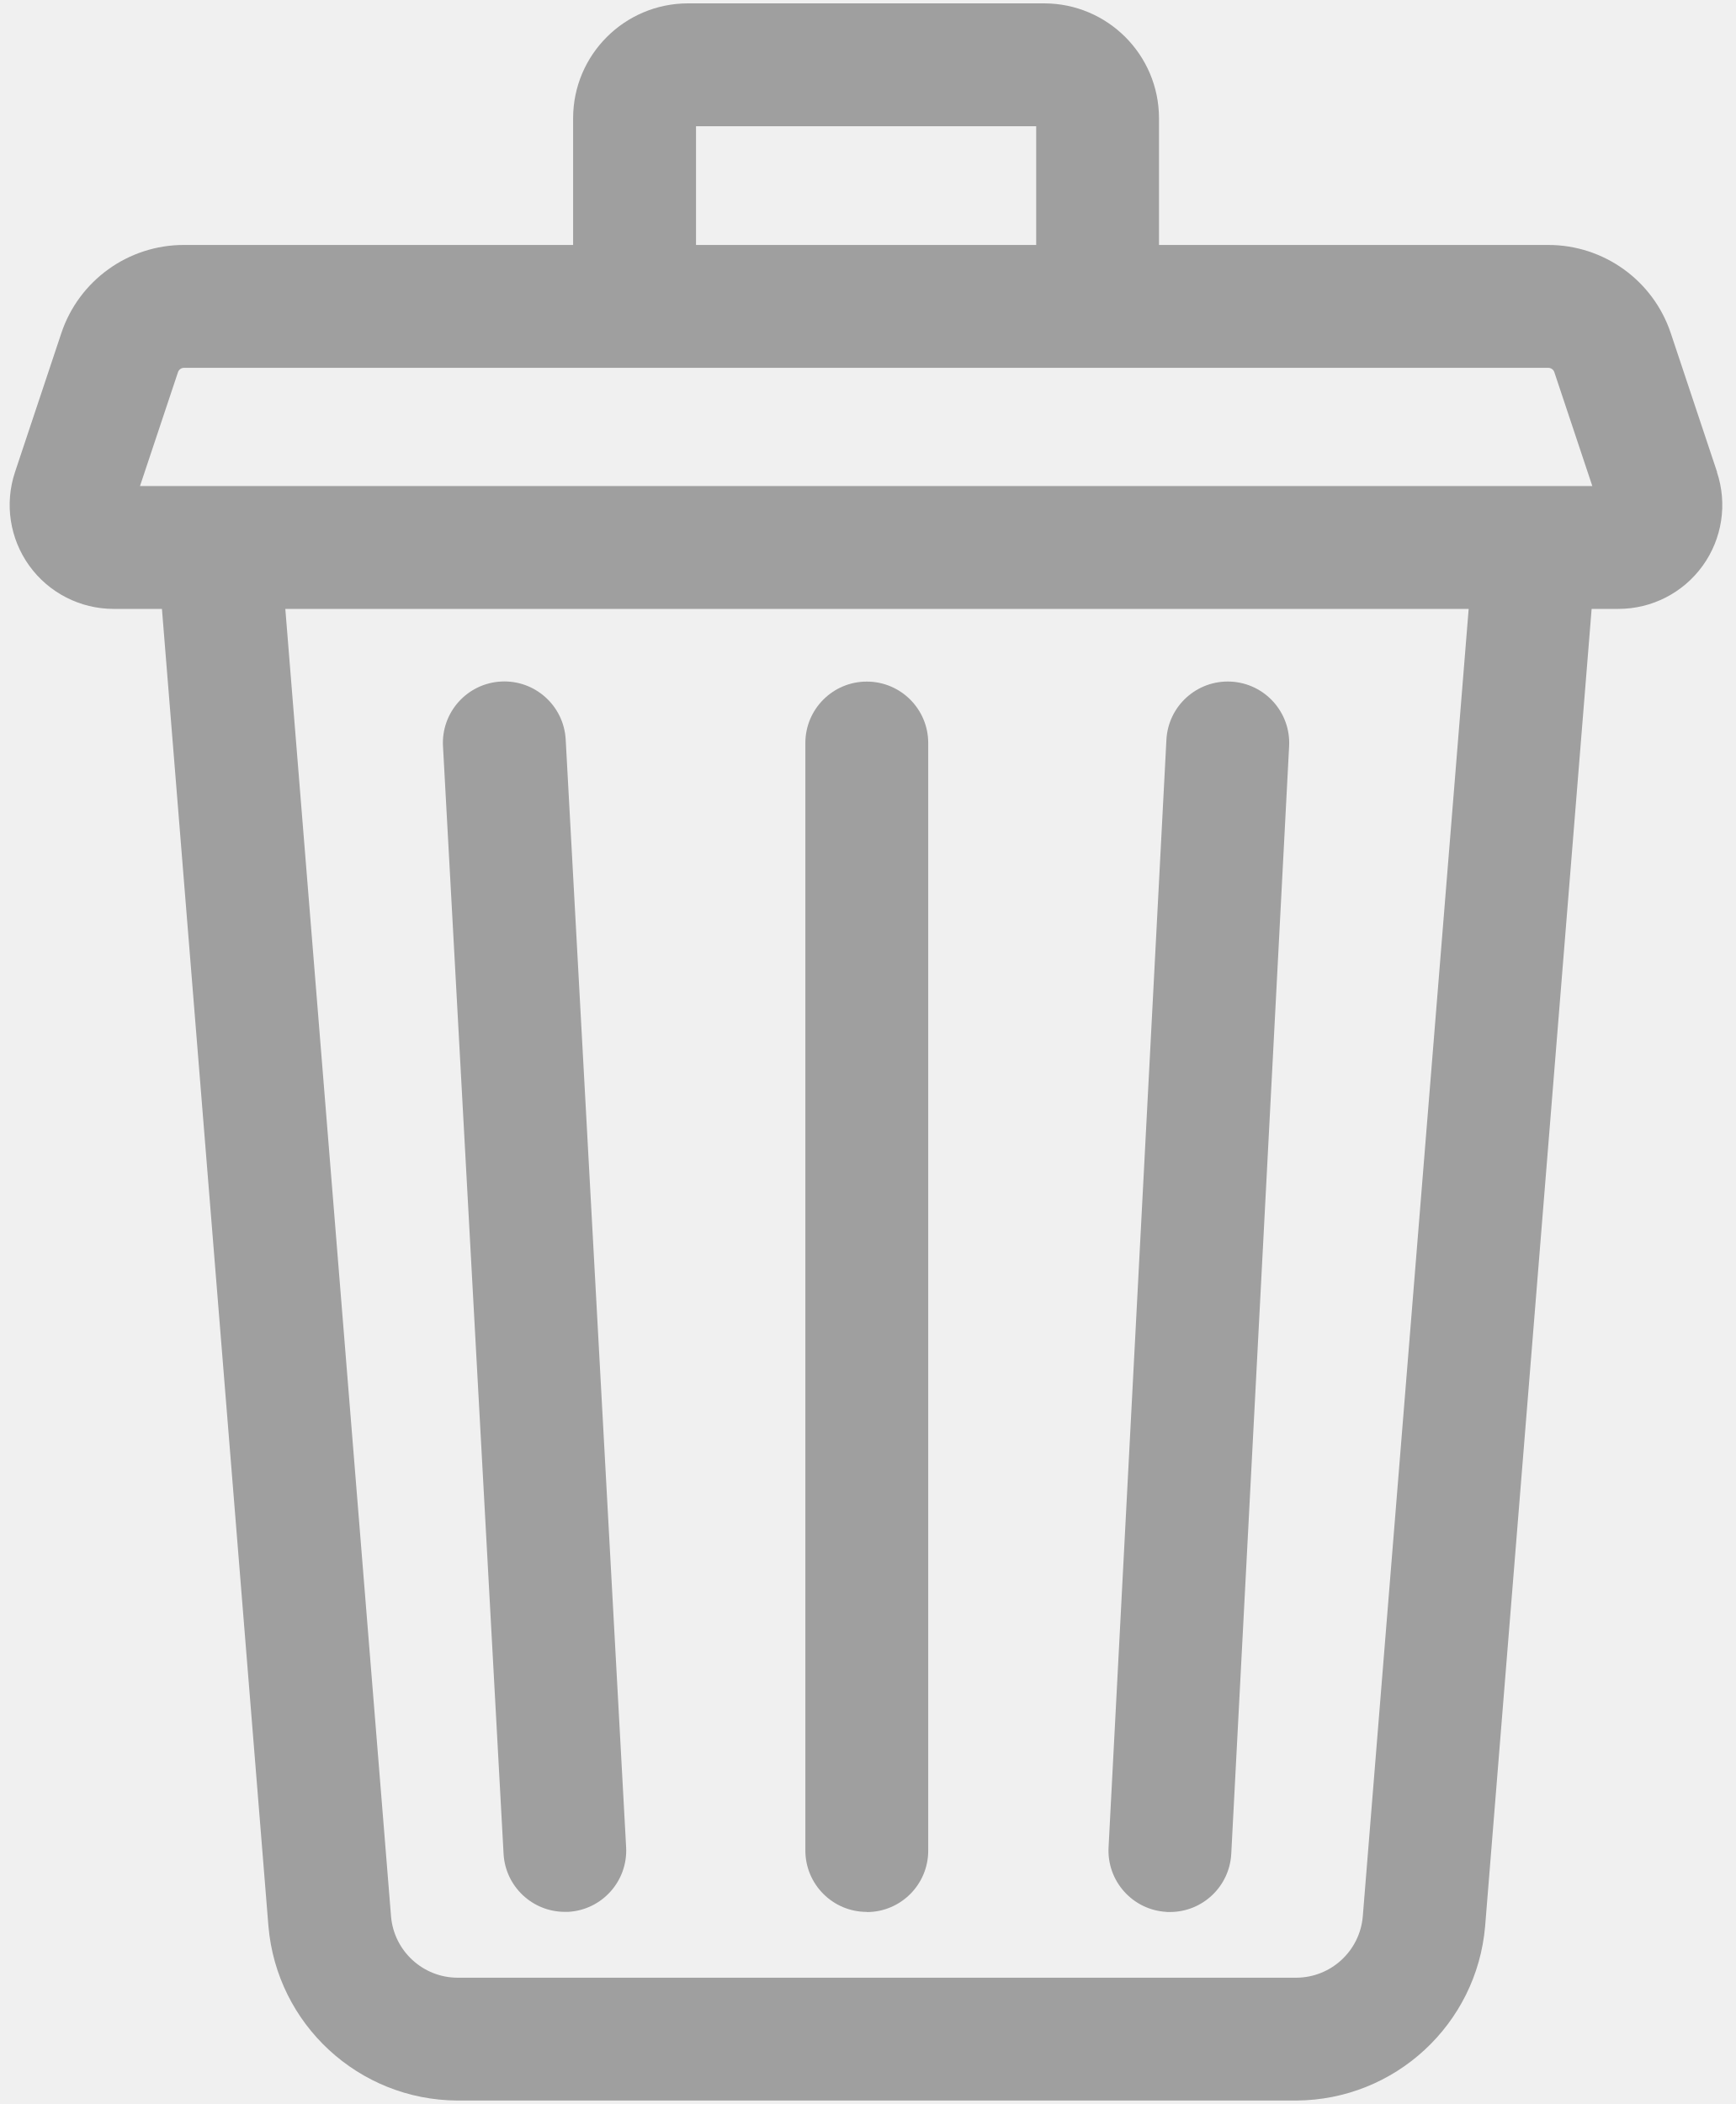
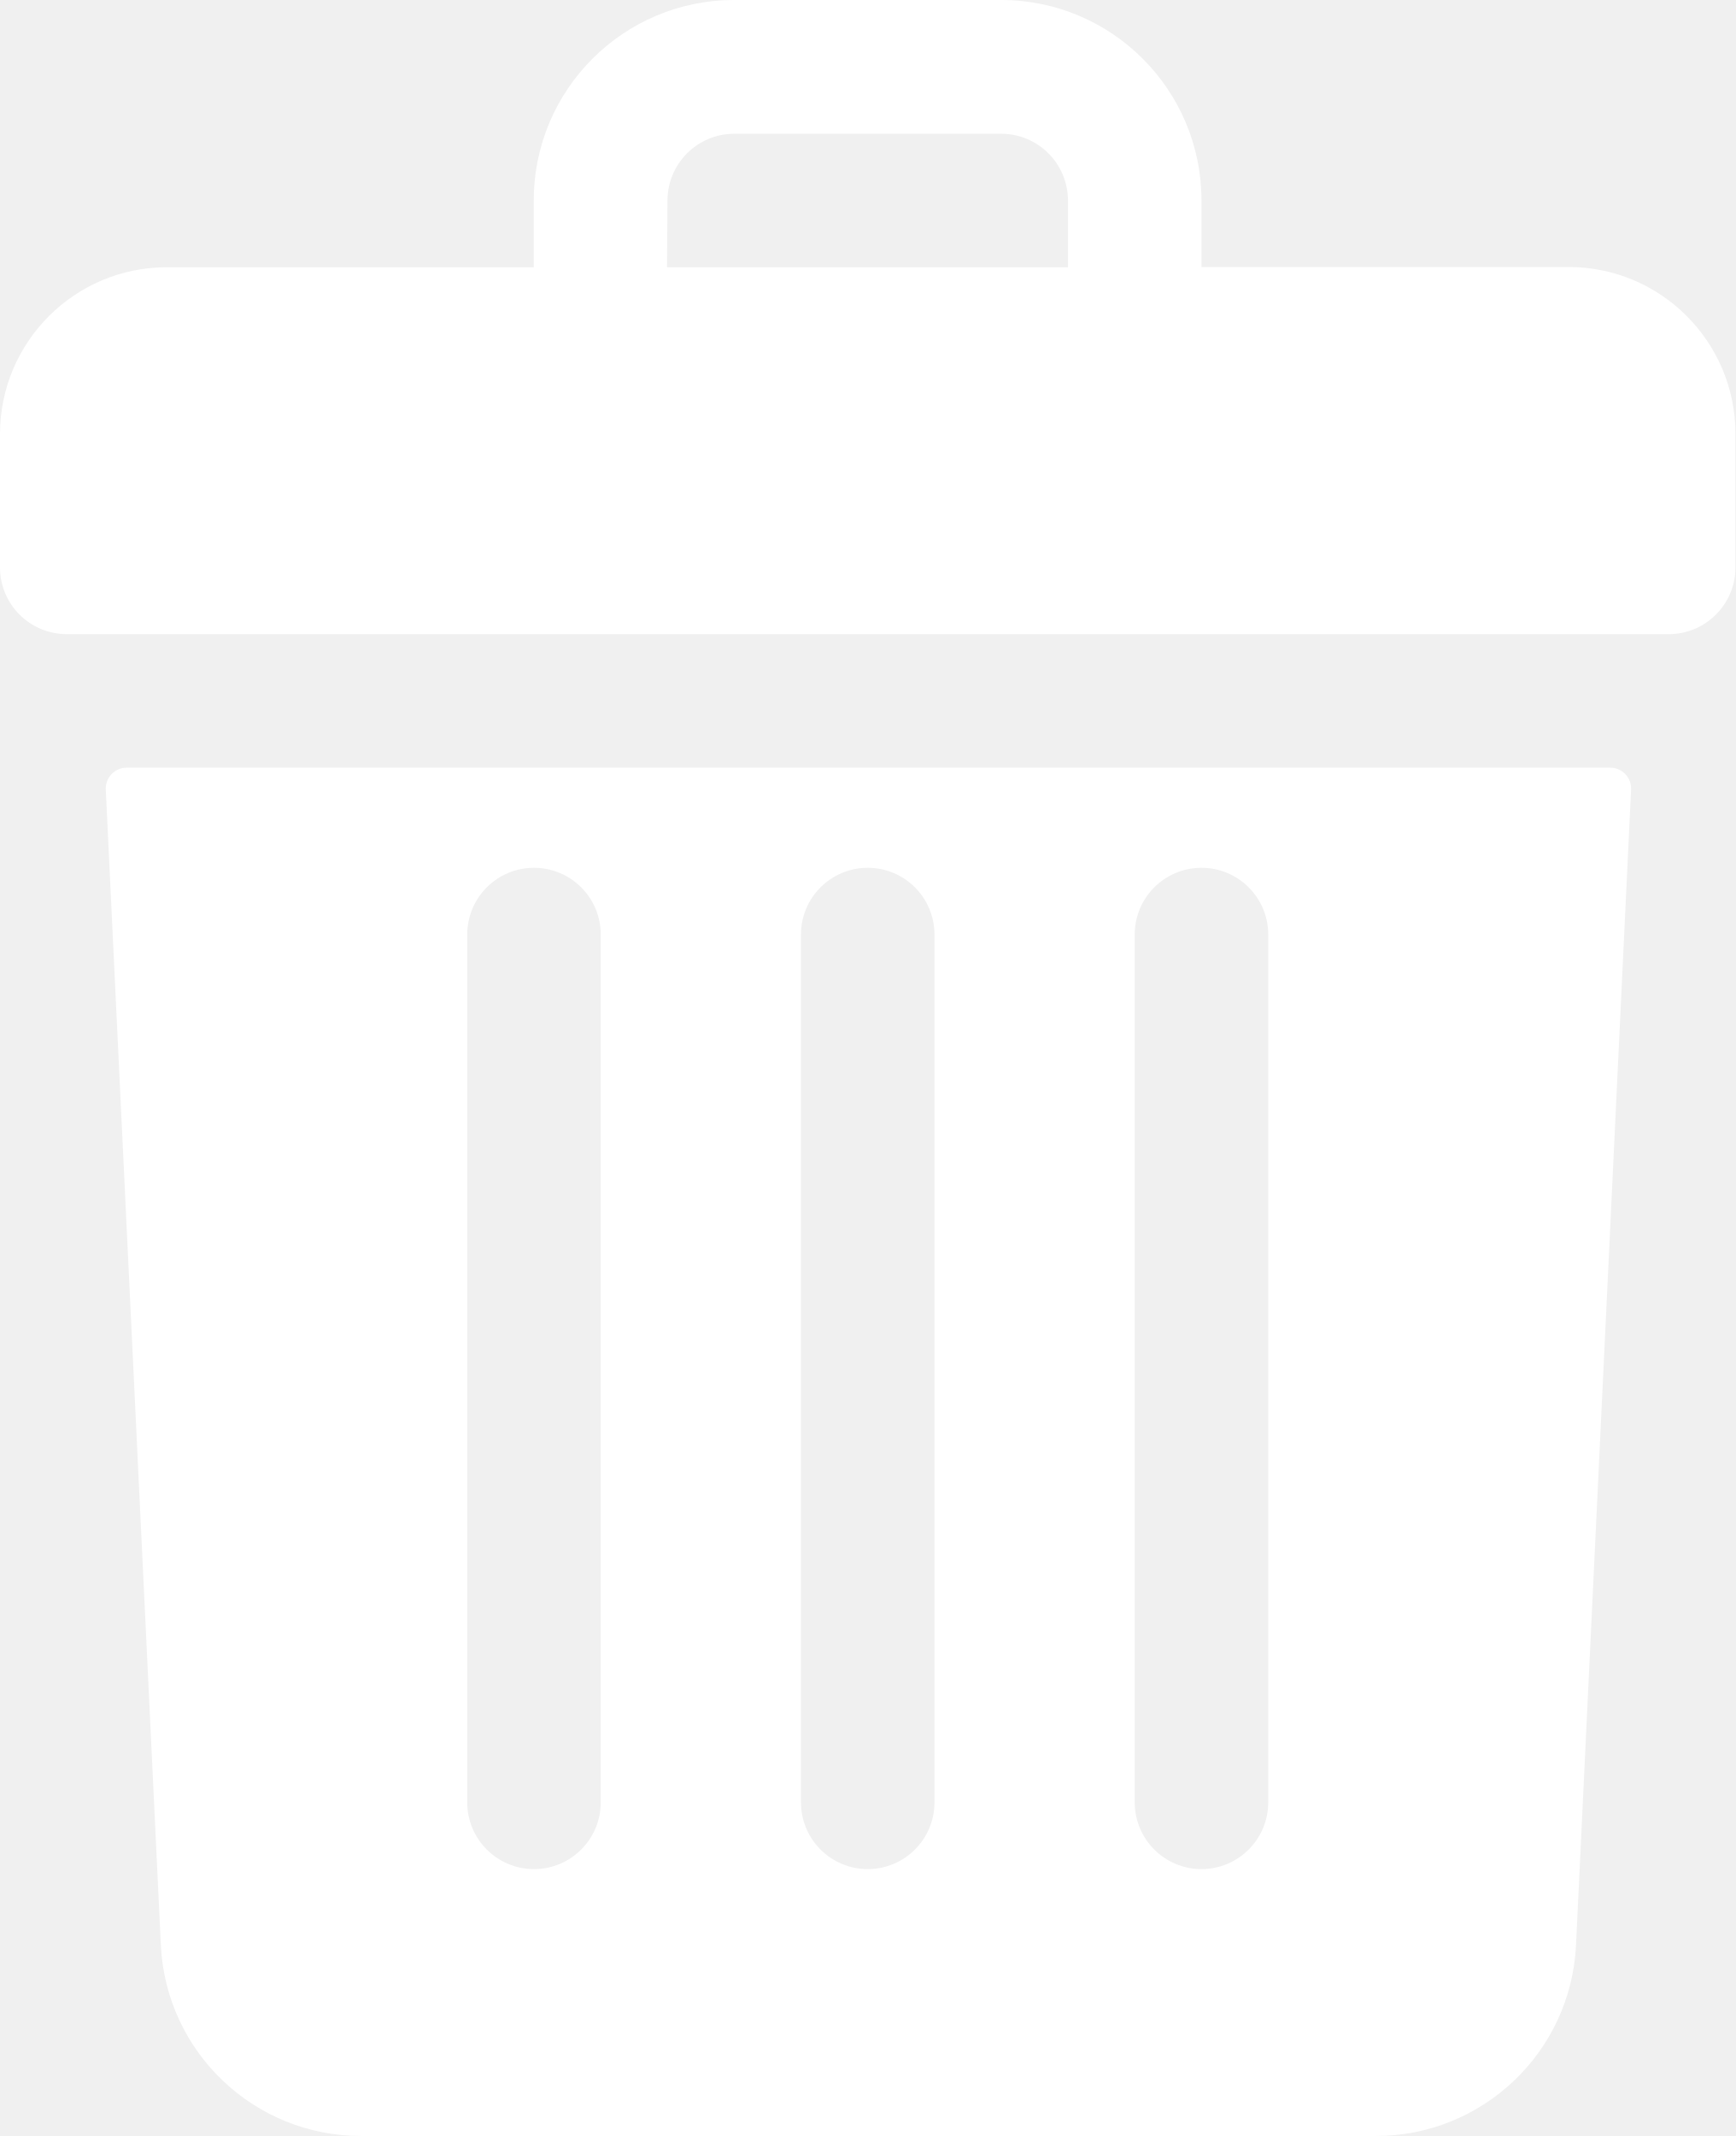
- <svg xmlns="http://www.w3.org/2000/svg" width="33" height="40" viewBox="0 0 33 40">
-   <defs>
-     <clipPath id="clip-path">
-       <rect id="Rectangle_15238" data-name="Rectangle 15238" width="33" height="40" transform="translate(-0.465 -0.064)" fill="#9f9f9f" />
-     </clipPath>
-   </defs>
-   <g id="delete" transform="translate(-352.857 -961.936)">
-     <g id="Group_6110" data-name="Group 6110" transform="translate(353.322 962)">
-       <g id="Group_6109" data-name="Group 6109" transform="translate(0 0)" clip-path="url(#clip-path)">
-         <path id="Path_4249" data-name="Path 4249" d="M385.463,970.912l-.88-2.639a2.455,2.455,0,0,0-2.332-1.68h-7.4v-2.409A2.186,2.186,0,0,0,372.67,962h-6.776a2.186,2.186,0,0,0-2.183,2.184v2.409h-7.4a2.455,2.455,0,0,0-2.332,1.68l-.88,2.639a1.976,1.976,0,0,0,1.874,2.6h.92l2.025,25.044a3.623,3.623,0,0,0,3.591,3.314h15.953a3.623,3.623,0,0,0,3.59-3.314l2.025-25.044h.509a1.975,1.975,0,0,0,1.874-2.6Zm-19.415-6.576h6.468v2.257h-6.468Zm12.678,34.032a1.274,1.274,0,0,1-1.262,1.167H361.511a1.274,1.274,0,0,1-1.262-1.167l-2.01-24.856h22.5Zm-23.25-27.192.722-2.164a.121.121,0,0,1,.116-.083h25.938a.121.121,0,0,1,.116.083l.722,2.164Zm0,0" transform="translate(-353.279 -962)" fill="#9f9f9f" />
-       </g>
-     </g>
-     <path id="Path_4250" data-name="Path 4250" d="M622.4,1150.968l.062,0a1.168,1.168,0,0,0,1.165-1.107l1.1-21.057a1.168,1.168,0,0,0-2.333-.122l-1.1,21.057a1.168,1.168,0,0,0,1.106,1.227Zm0,0" transform="translate(-247.359 -152.682)" fill="#9f9f9f" />
-     <path id="Path_4251" data-name="Path 4251" d="M459.944,1149.868a1.168,1.168,0,0,0,1.165,1.1l.065,0a1.168,1.168,0,0,0,1.1-1.23l-1.149-21.057a1.168,1.168,0,0,0-2.333.127Zm0,0" transform="translate(-97.512 -152.685)" fill="#9f9f9f" />
-     <path id="Path_4252" data-name="Path 4252" d="M548.422,1150.971a1.168,1.168,0,0,0,1.168-1.168v-21.057a1.168,1.168,0,1,0-2.336,0V1149.8a1.168,1.168,0,0,0,1.168,1.168Zm0,0" transform="translate(-179.084 -152.684)" fill="#9f9f9f" />
+ <svg xmlns="http://www.w3.org/2000/svg" width="14.716" height="18.111" viewBox="0 0 14.716 18.111">
+   <g id="trash" transform="translate(-48)">
+     <path id="Path_8484" data-name="Path 8484" d="M61.3,2.264H58.188V1.7A1.7,1.7,0,0,0,56.49,0H54.226a1.7,1.7,0,0,0-1.7,1.7v.566H49.415A1.415,1.415,0,0,0,48,3.679V4.811a.566.566,0,0,0,.566.566H62.15a.566.566,0,0,0,.566-.566V3.679A1.415,1.415,0,0,0,61.3,2.264ZM53.66,1.7a.567.567,0,0,1,.566-.566H56.49a.567.567,0,0,1,.566.566v.566h-3.4Z" transform="translate(0)" fill="#fff" />
+     <path id="Path_8485" data-name="Path 8485" d="M73.541,184a.177.177,0,0,0-.177.185l.467,9.8a1.7,1.7,0,0,0,1.7,1.617h8.6a1.7,1.7,0,0,0,1.7-1.617l.467-9.8a.177.177,0,0,0-.177-.185Zm8.548,1.415a.566.566,0,0,1,1.132,0v7.358a.566.566,0,0,1-1.132,0Zm-2.83,0a.566.566,0,0,1,1.132,0v7.358a.566.566,0,0,1-1.132,0Zm-2.83,0a.566.566,0,0,1,1.132,0v7.358a.566.566,0,0,1-1.132,0Z" transform="translate(-24.467 -177.491)" fill="#fff" />
  </g>
</svg>
